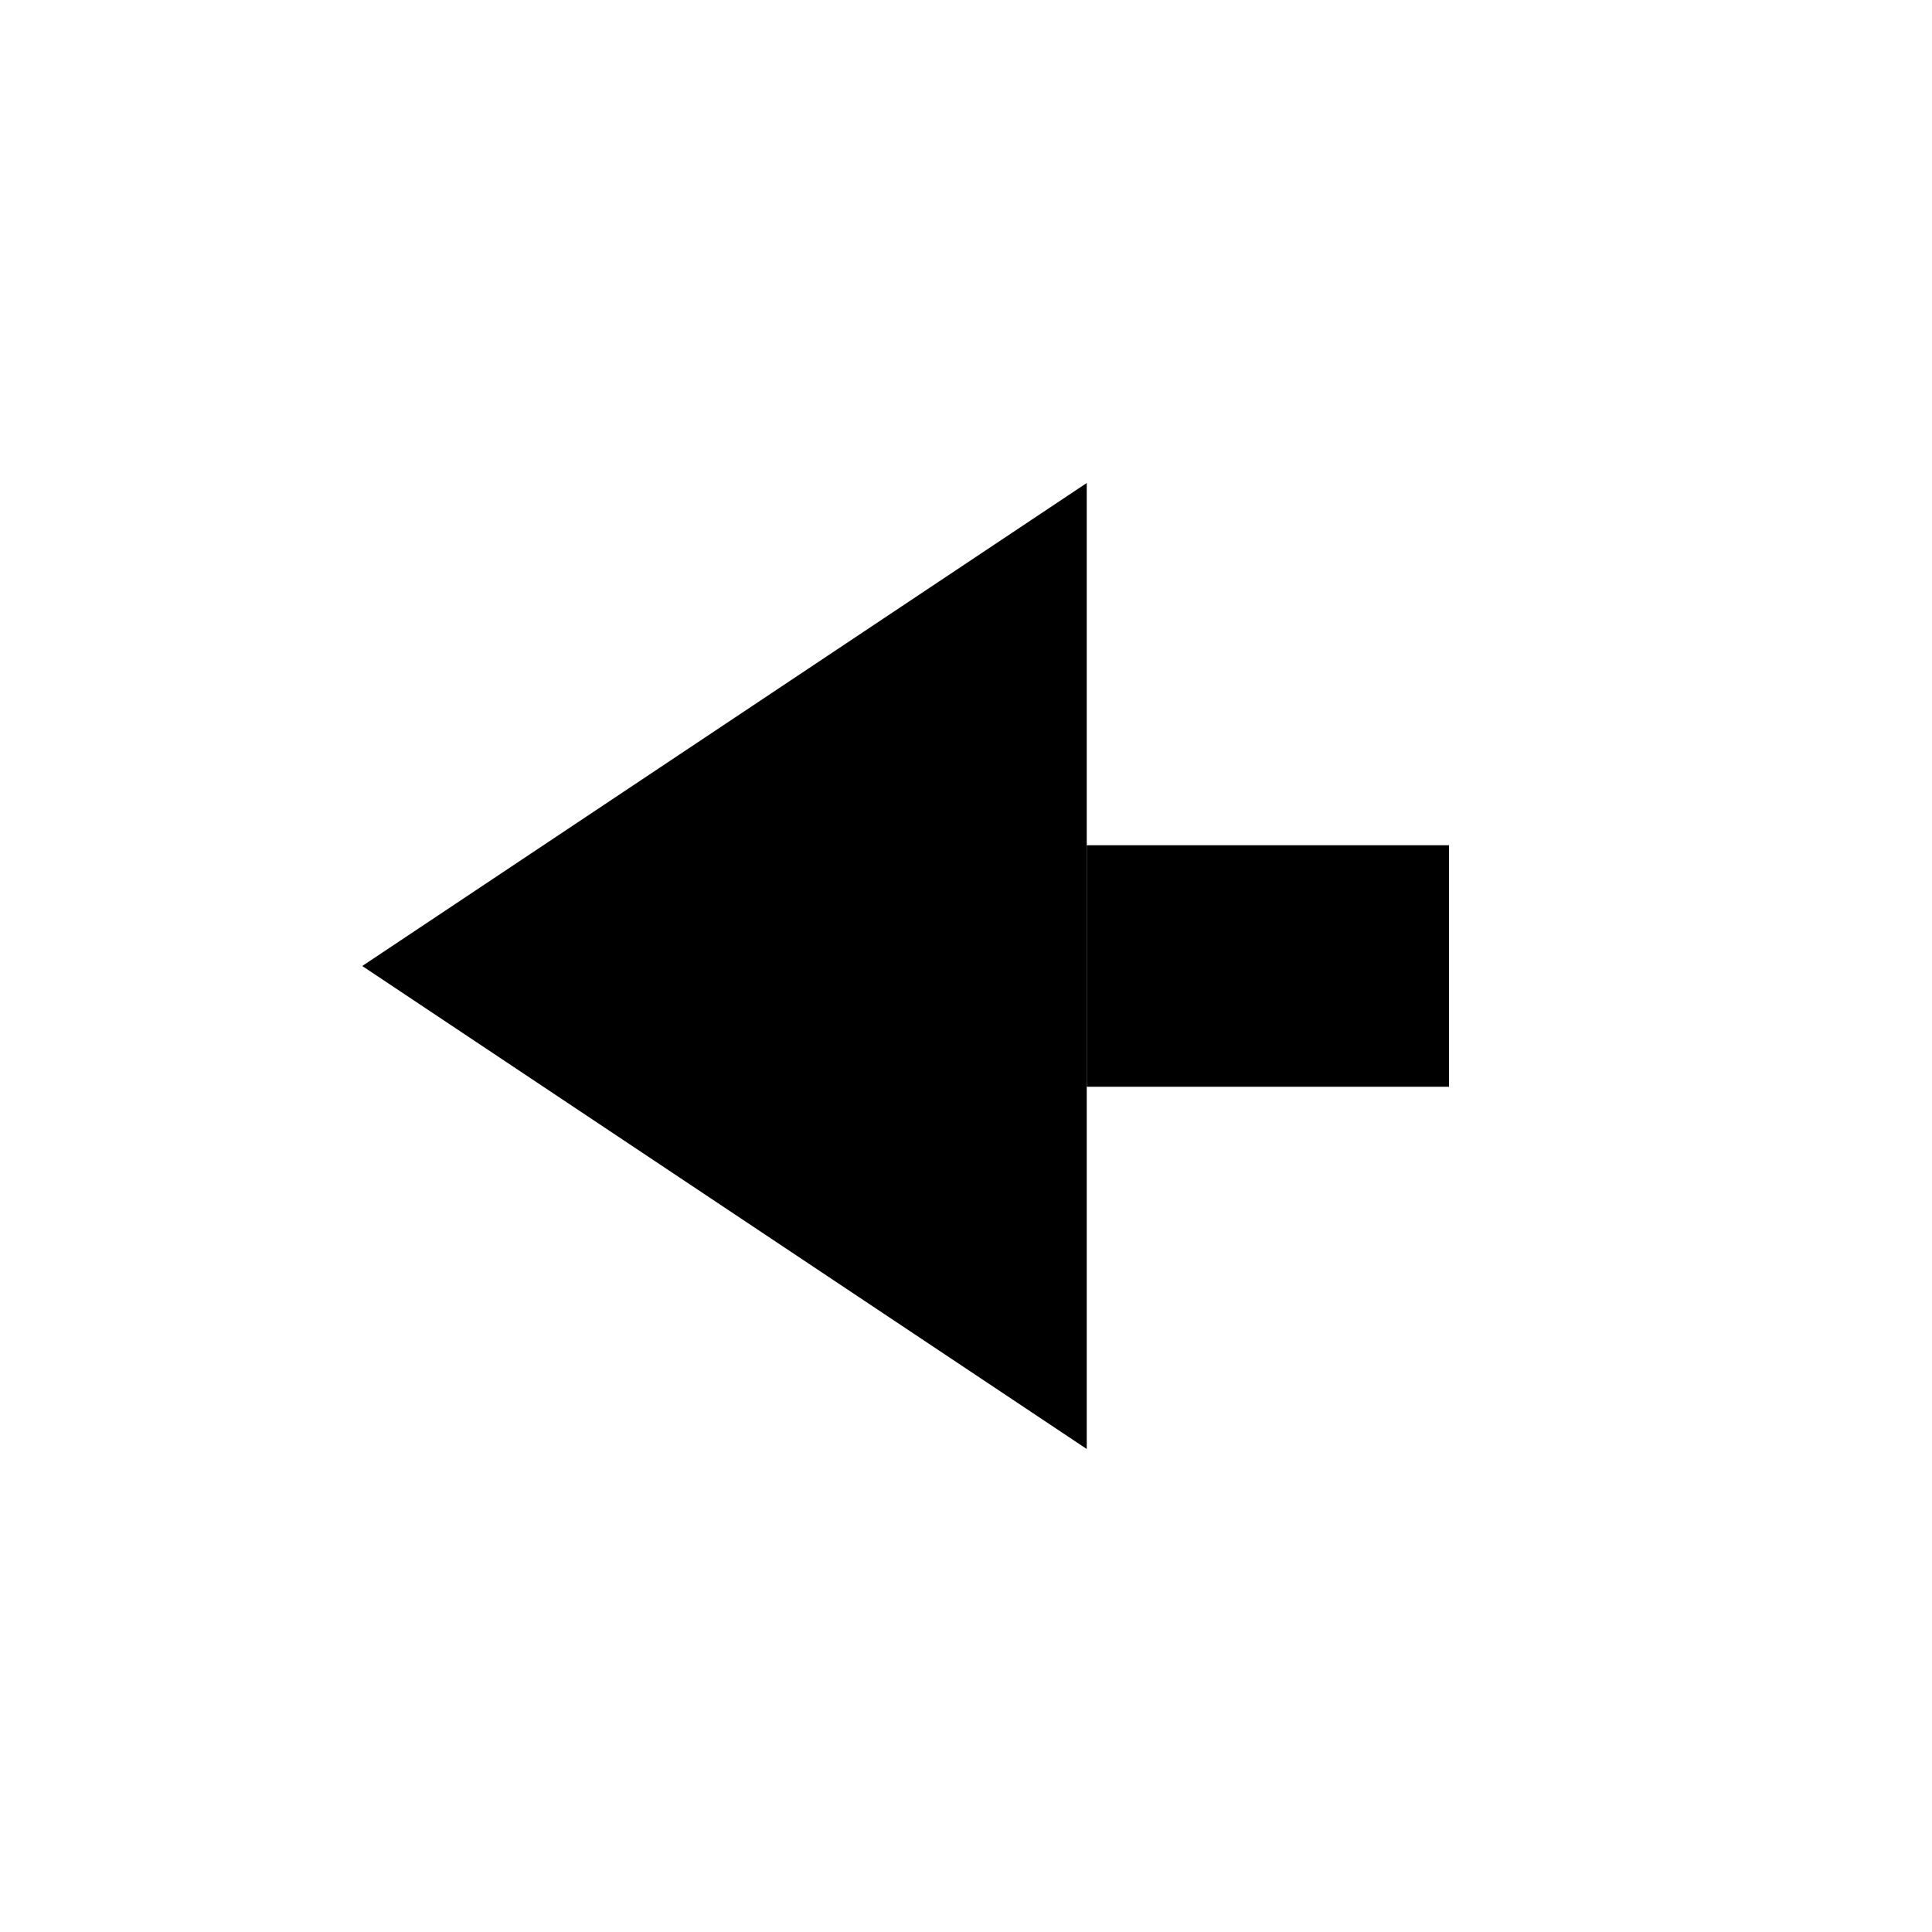
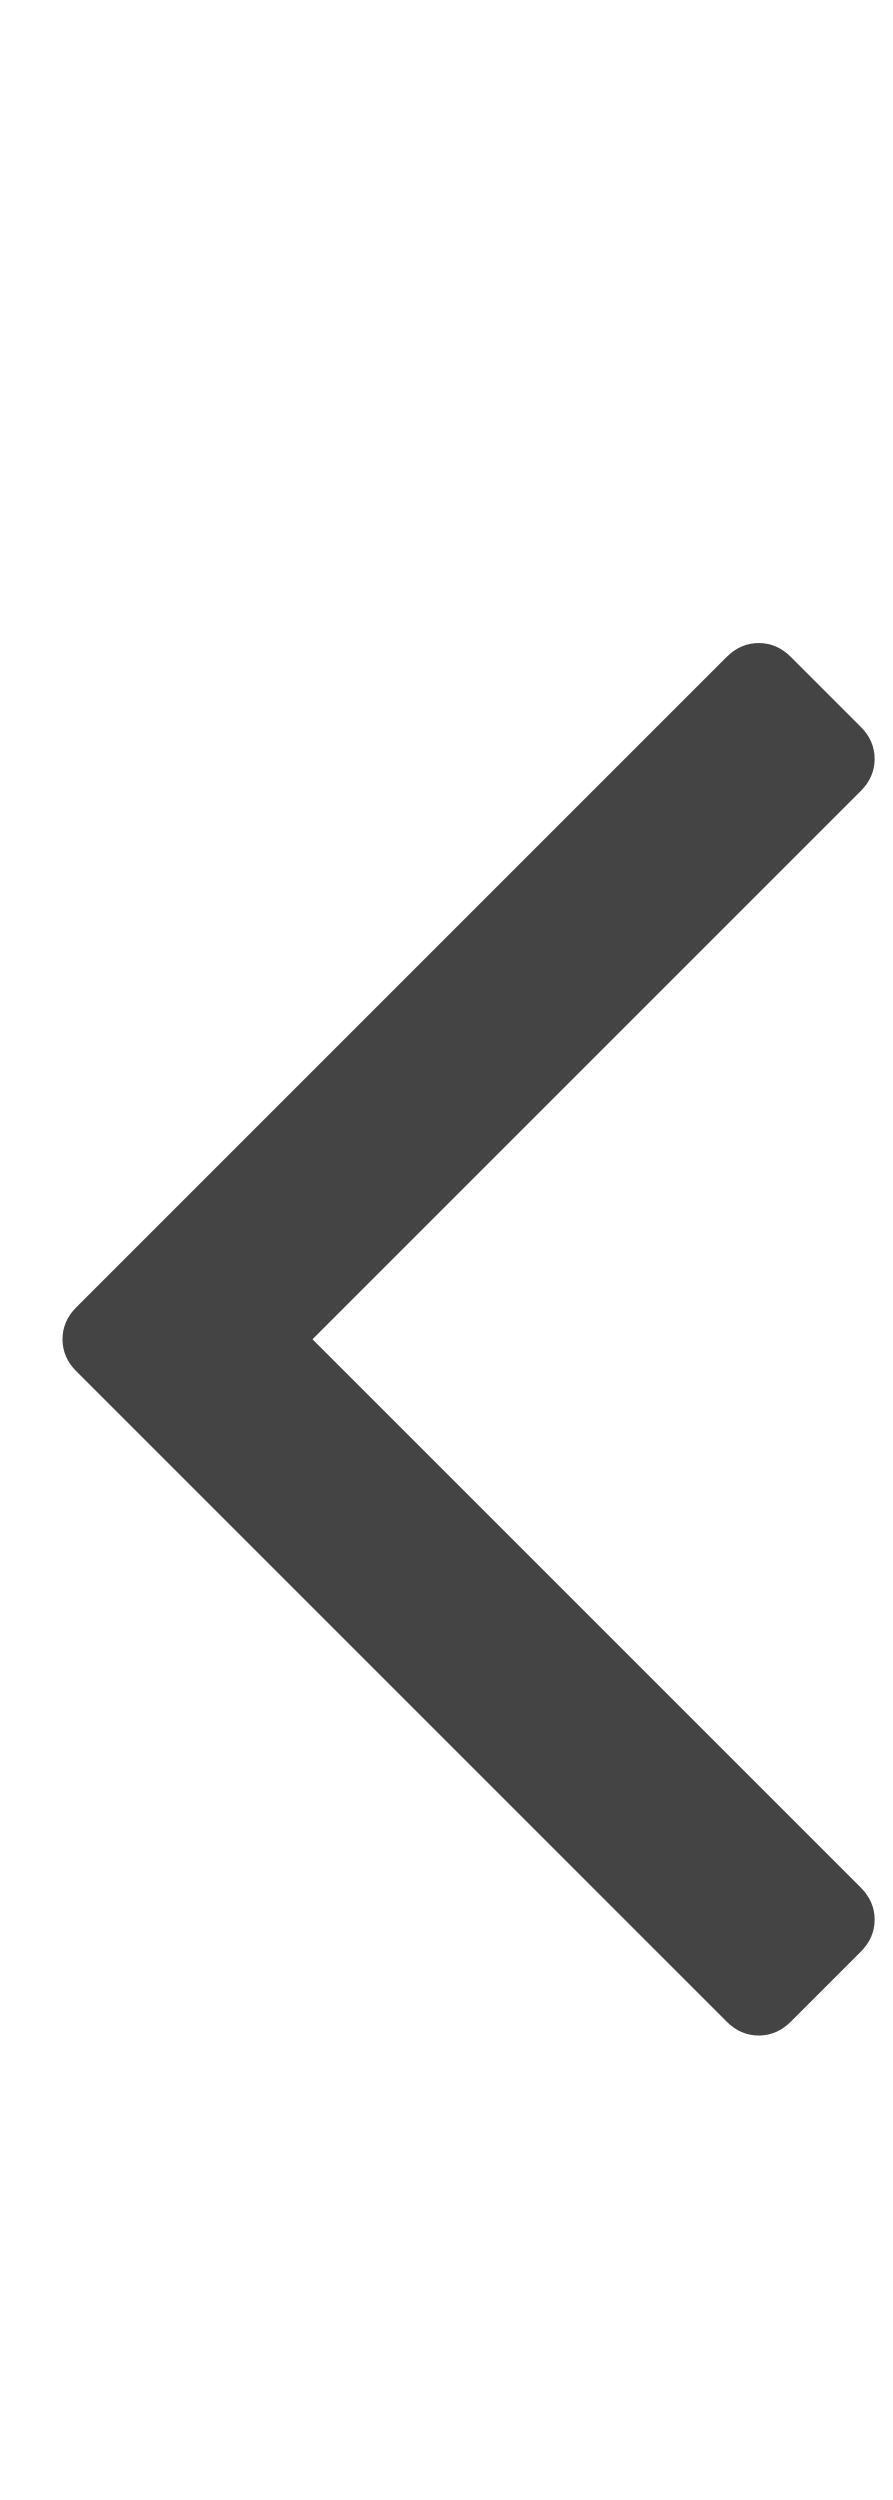
- <svg xmlns="http://www.w3.org/2000/svg" version="1.1" id="Layer_1" x="0px" y="0px" viewBox="0 0 32 32" style="enable-background:new 0 0 32 32;" xml:space="preserve">
-   <polygon points="6,16 18,24 18,8 " />
-   <rect x="18" y="14" width="6" height="4" />
+ <svg xmlns="http://www.w3.org/2000/svg" version="1.1" width="5" height="14" viewBox="0 0 5 14">
+   <path fill="#444444" d="M4.898 4.25q0 0.102-0.078 0.18l-3.070 3.070 3.070 3.070q0.078 0.078 0.078 0.18t-0.078 0.18l-0.391 0.391q-0.078 0.078-0.18 0.078t-0.18-0.078l-3.641-3.641q-0.078-0.078-0.078-0.18t0.078-0.18l3.641-3.641q0.078-0.078 0.18-0.078t0.18 0.078l0.391 0.391q0.078 0.078 0.078 0.18z" />
</svg>
